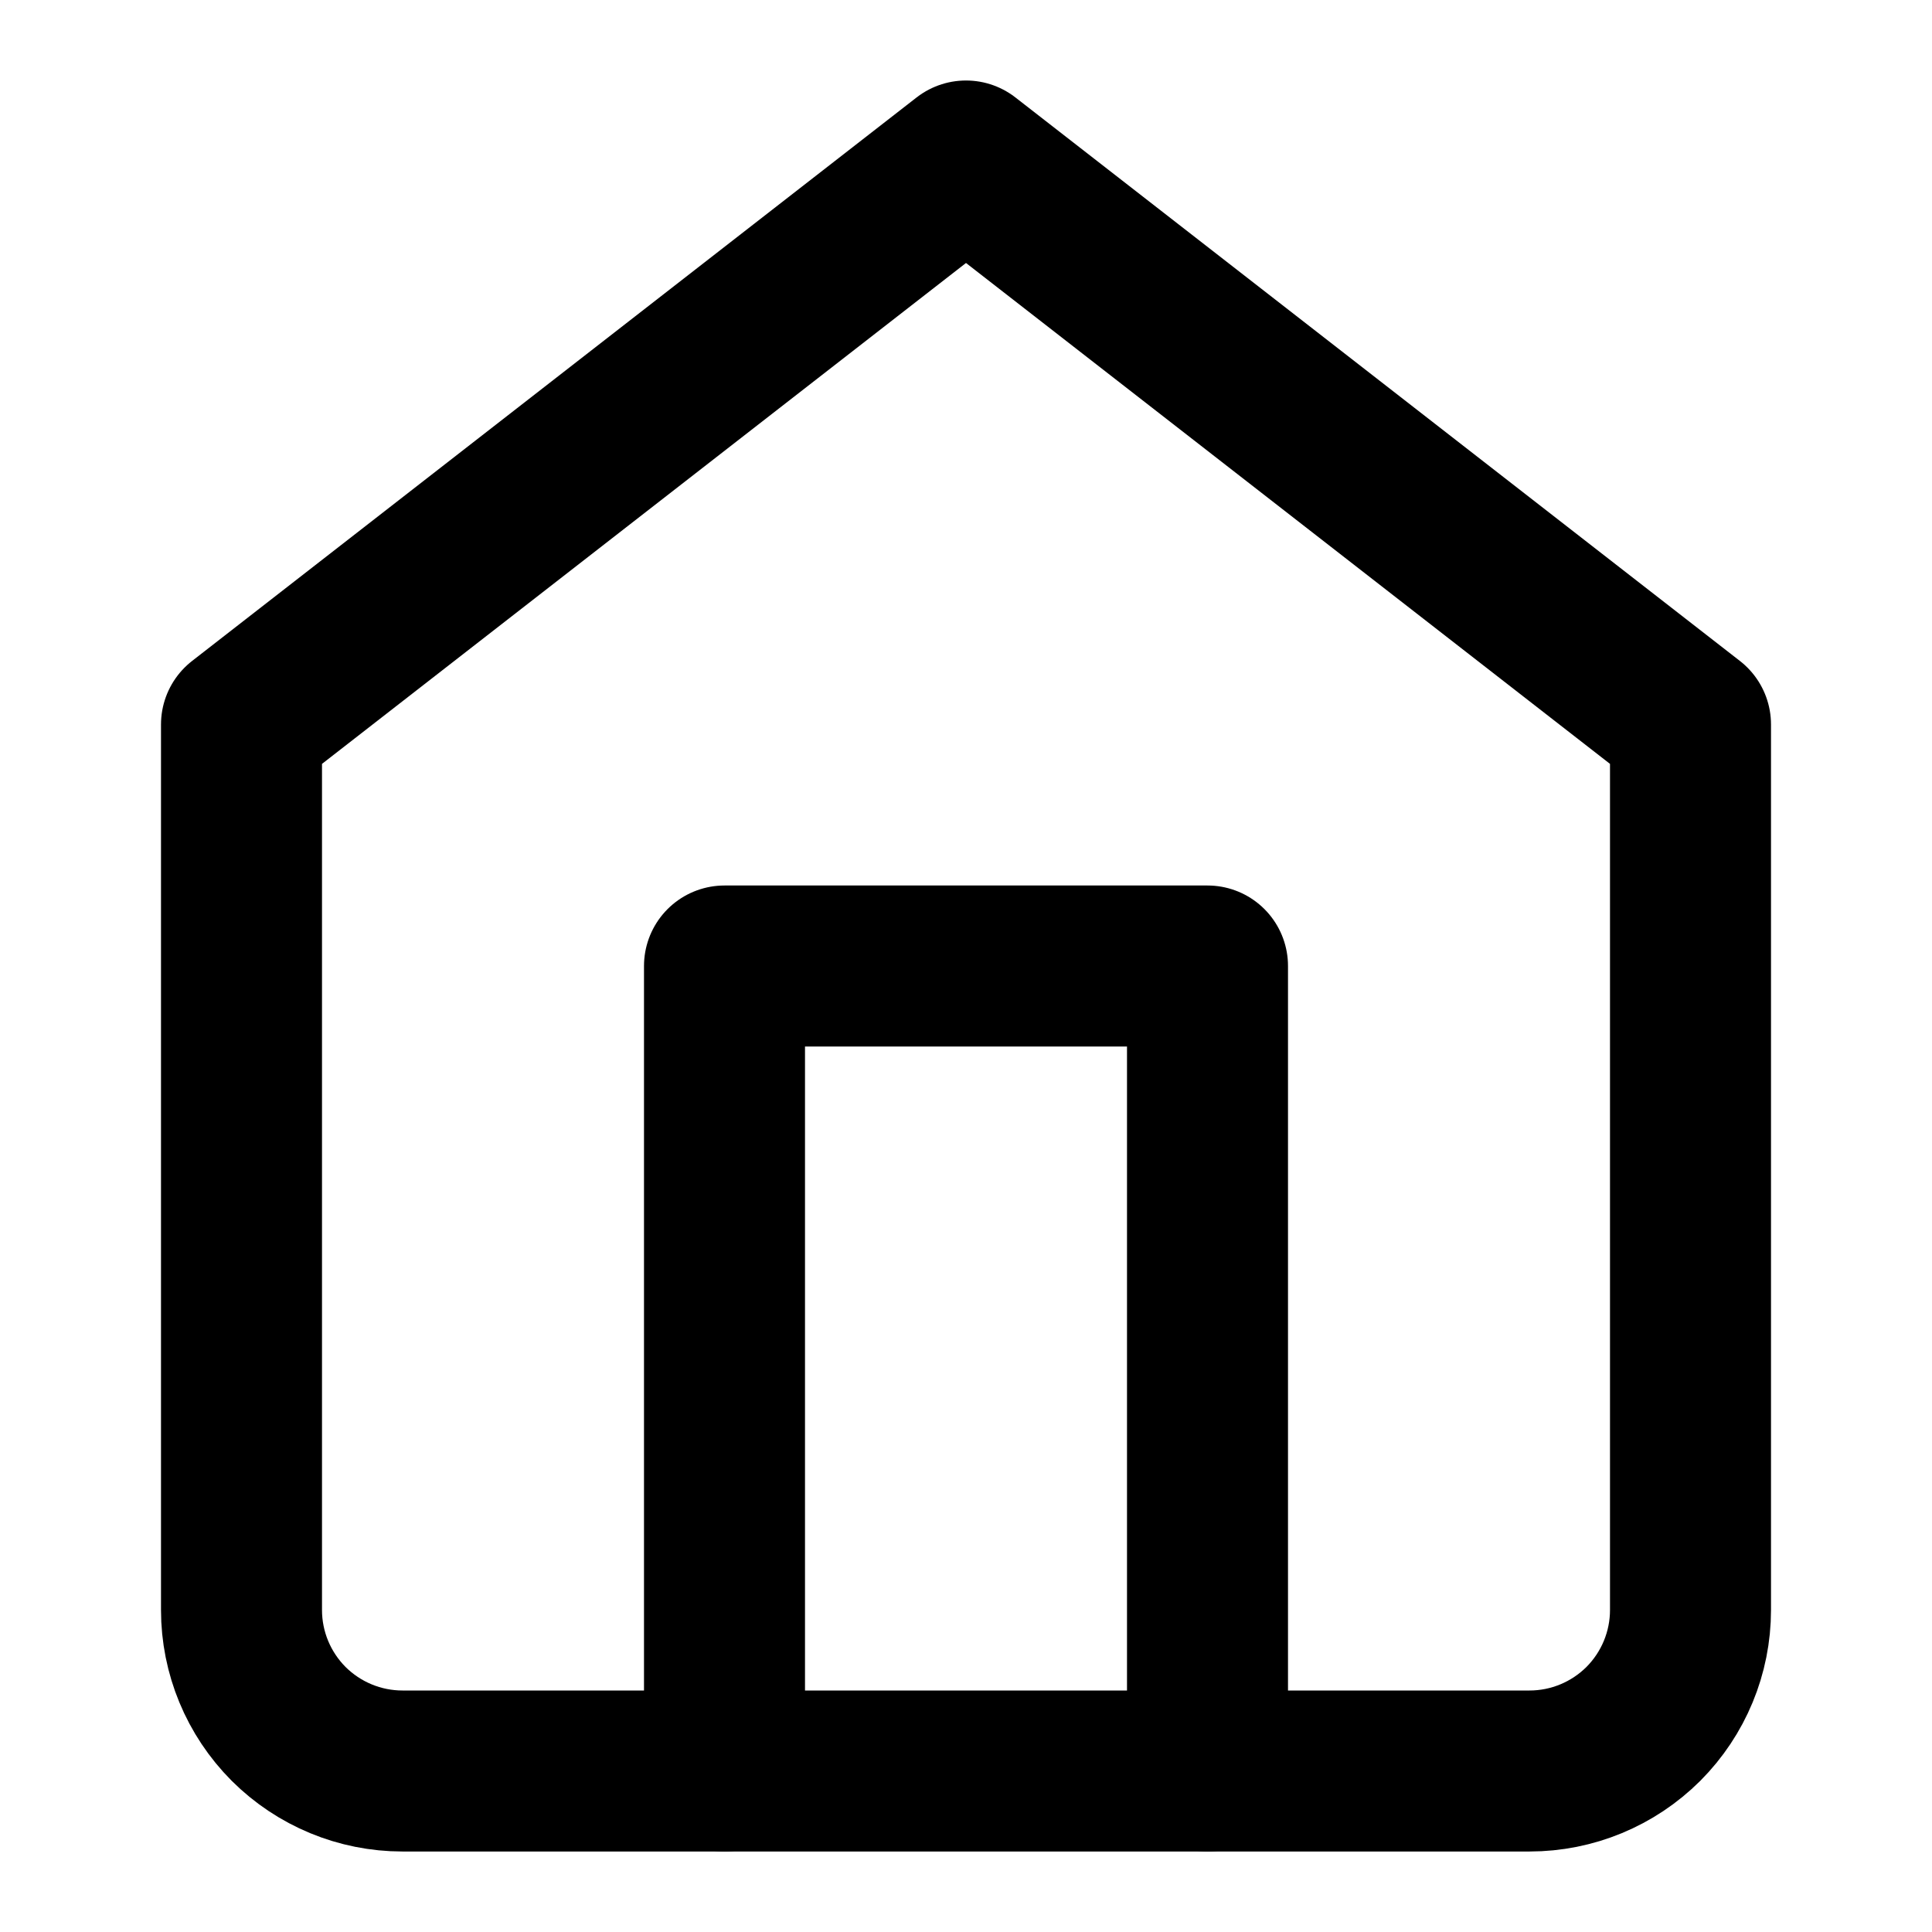
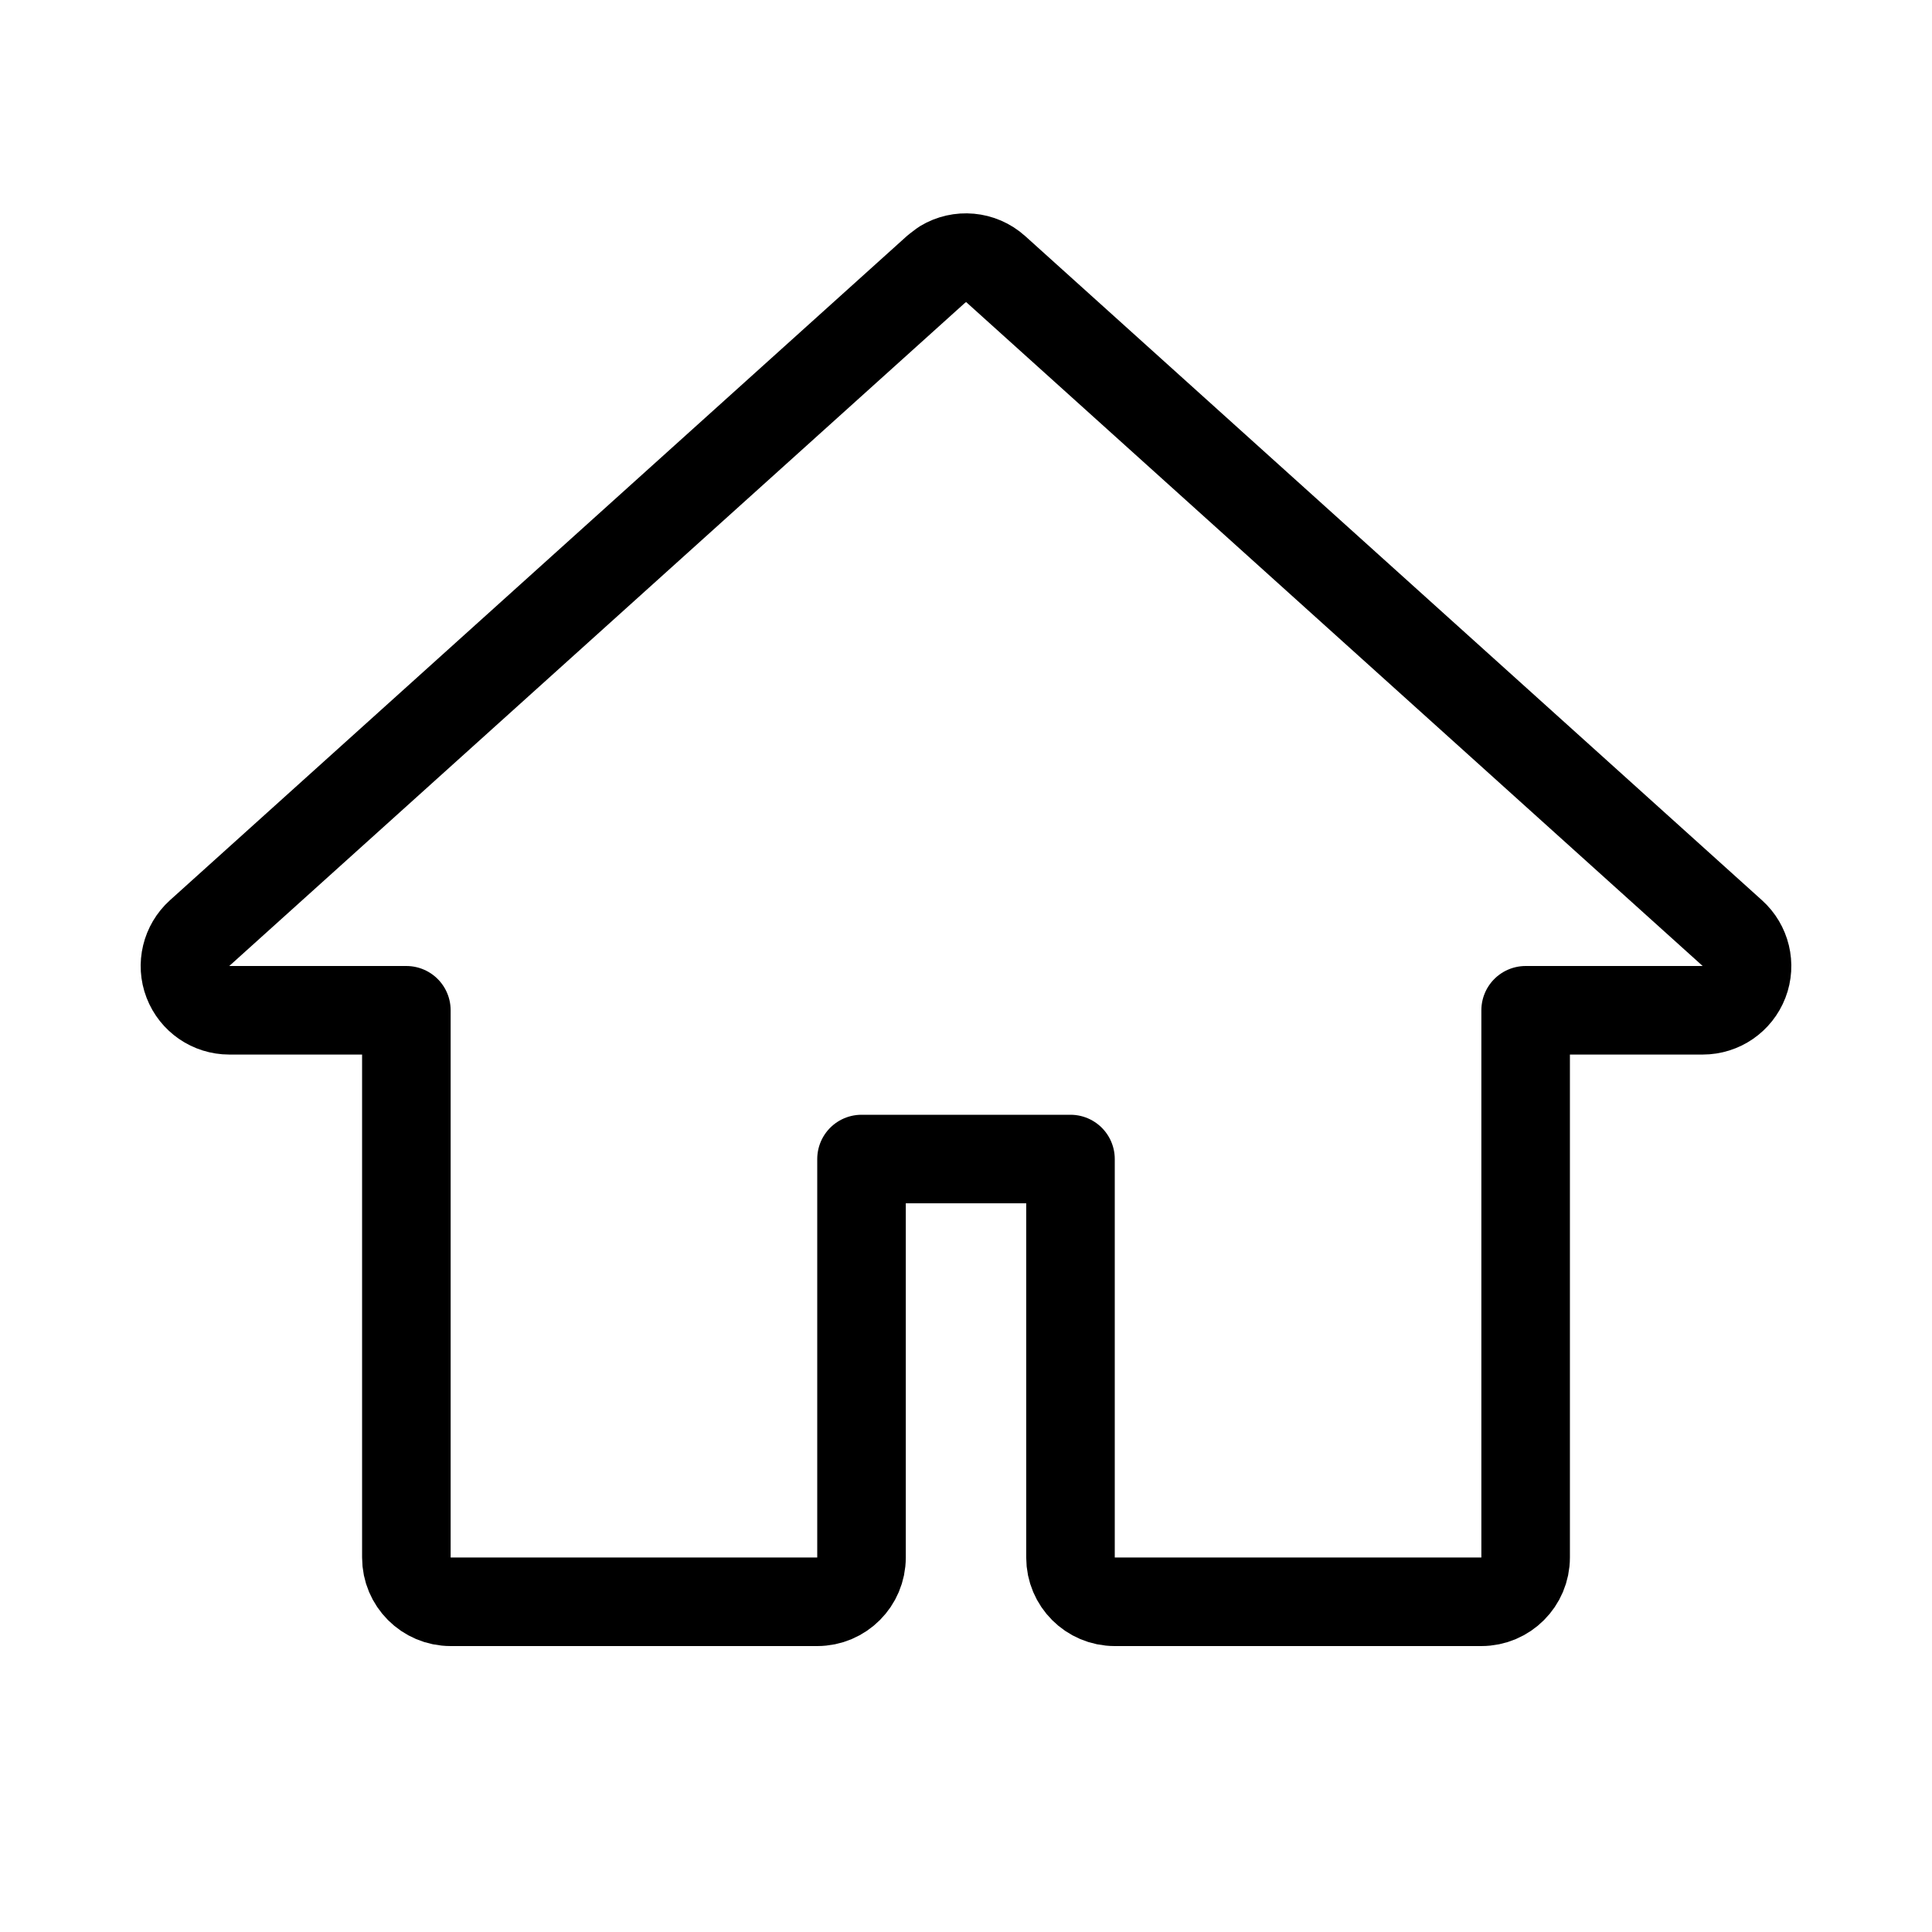
- <svg xmlns="http://www.w3.org/2000/svg" width="18" height="18" viewBox="0 0 18 18" fill="none">
-   <path d="M2.25 6.75L9 1.5L15.75 6.75V15C15.75 15.398 15.592 15.779 15.311 16.061C15.029 16.342 14.648 16.5 14.25 16.5H3.75C3.352 16.5 2.971 16.342 2.689 16.061C2.408 15.779 2.25 15.398 2.25 15V6.75Z" stroke="currentColor" stroke-width="1.5" stroke-linecap="round" stroke-linejoin="round" />
-   <path d="M6.75 16.5V9H11.25V16.5" stroke="currentColor" stroke-width="1.5" stroke-linecap="round" stroke-linejoin="round" />
+ <svg xmlns="http://www.w3.org/2000/svg" width="24" height="24" viewBox="0 0 24 24" fill="none">
+   <path d="M11.715 3.279C11.919 3.156 12.185 3.177 12.368 3.342L21.52 11.592C21.689 11.744 21.748 11.985 21.666 12.197C21.584 12.41 21.38 12.55 21.152 12.55H18.952V19.348C18.952 19.651 18.706 19.898 18.402 19.898H13.848C13.544 19.898 13.298 19.651 13.298 19.348V14.398H10.702V19.348C10.702 19.651 10.456 19.898 10.152 19.898H5.598C5.294 19.898 5.048 19.651 5.048 19.348V12.55H2.848C2.62 12.55 2.416 12.41 2.334 12.197C2.252 11.985 2.311 11.744 2.479 11.592L11.632 3.342L11.715 3.279Z" stroke="currentColor" stroke-width="1.1" stroke-linecap="round" stroke-linejoin="round" />
</svg>
